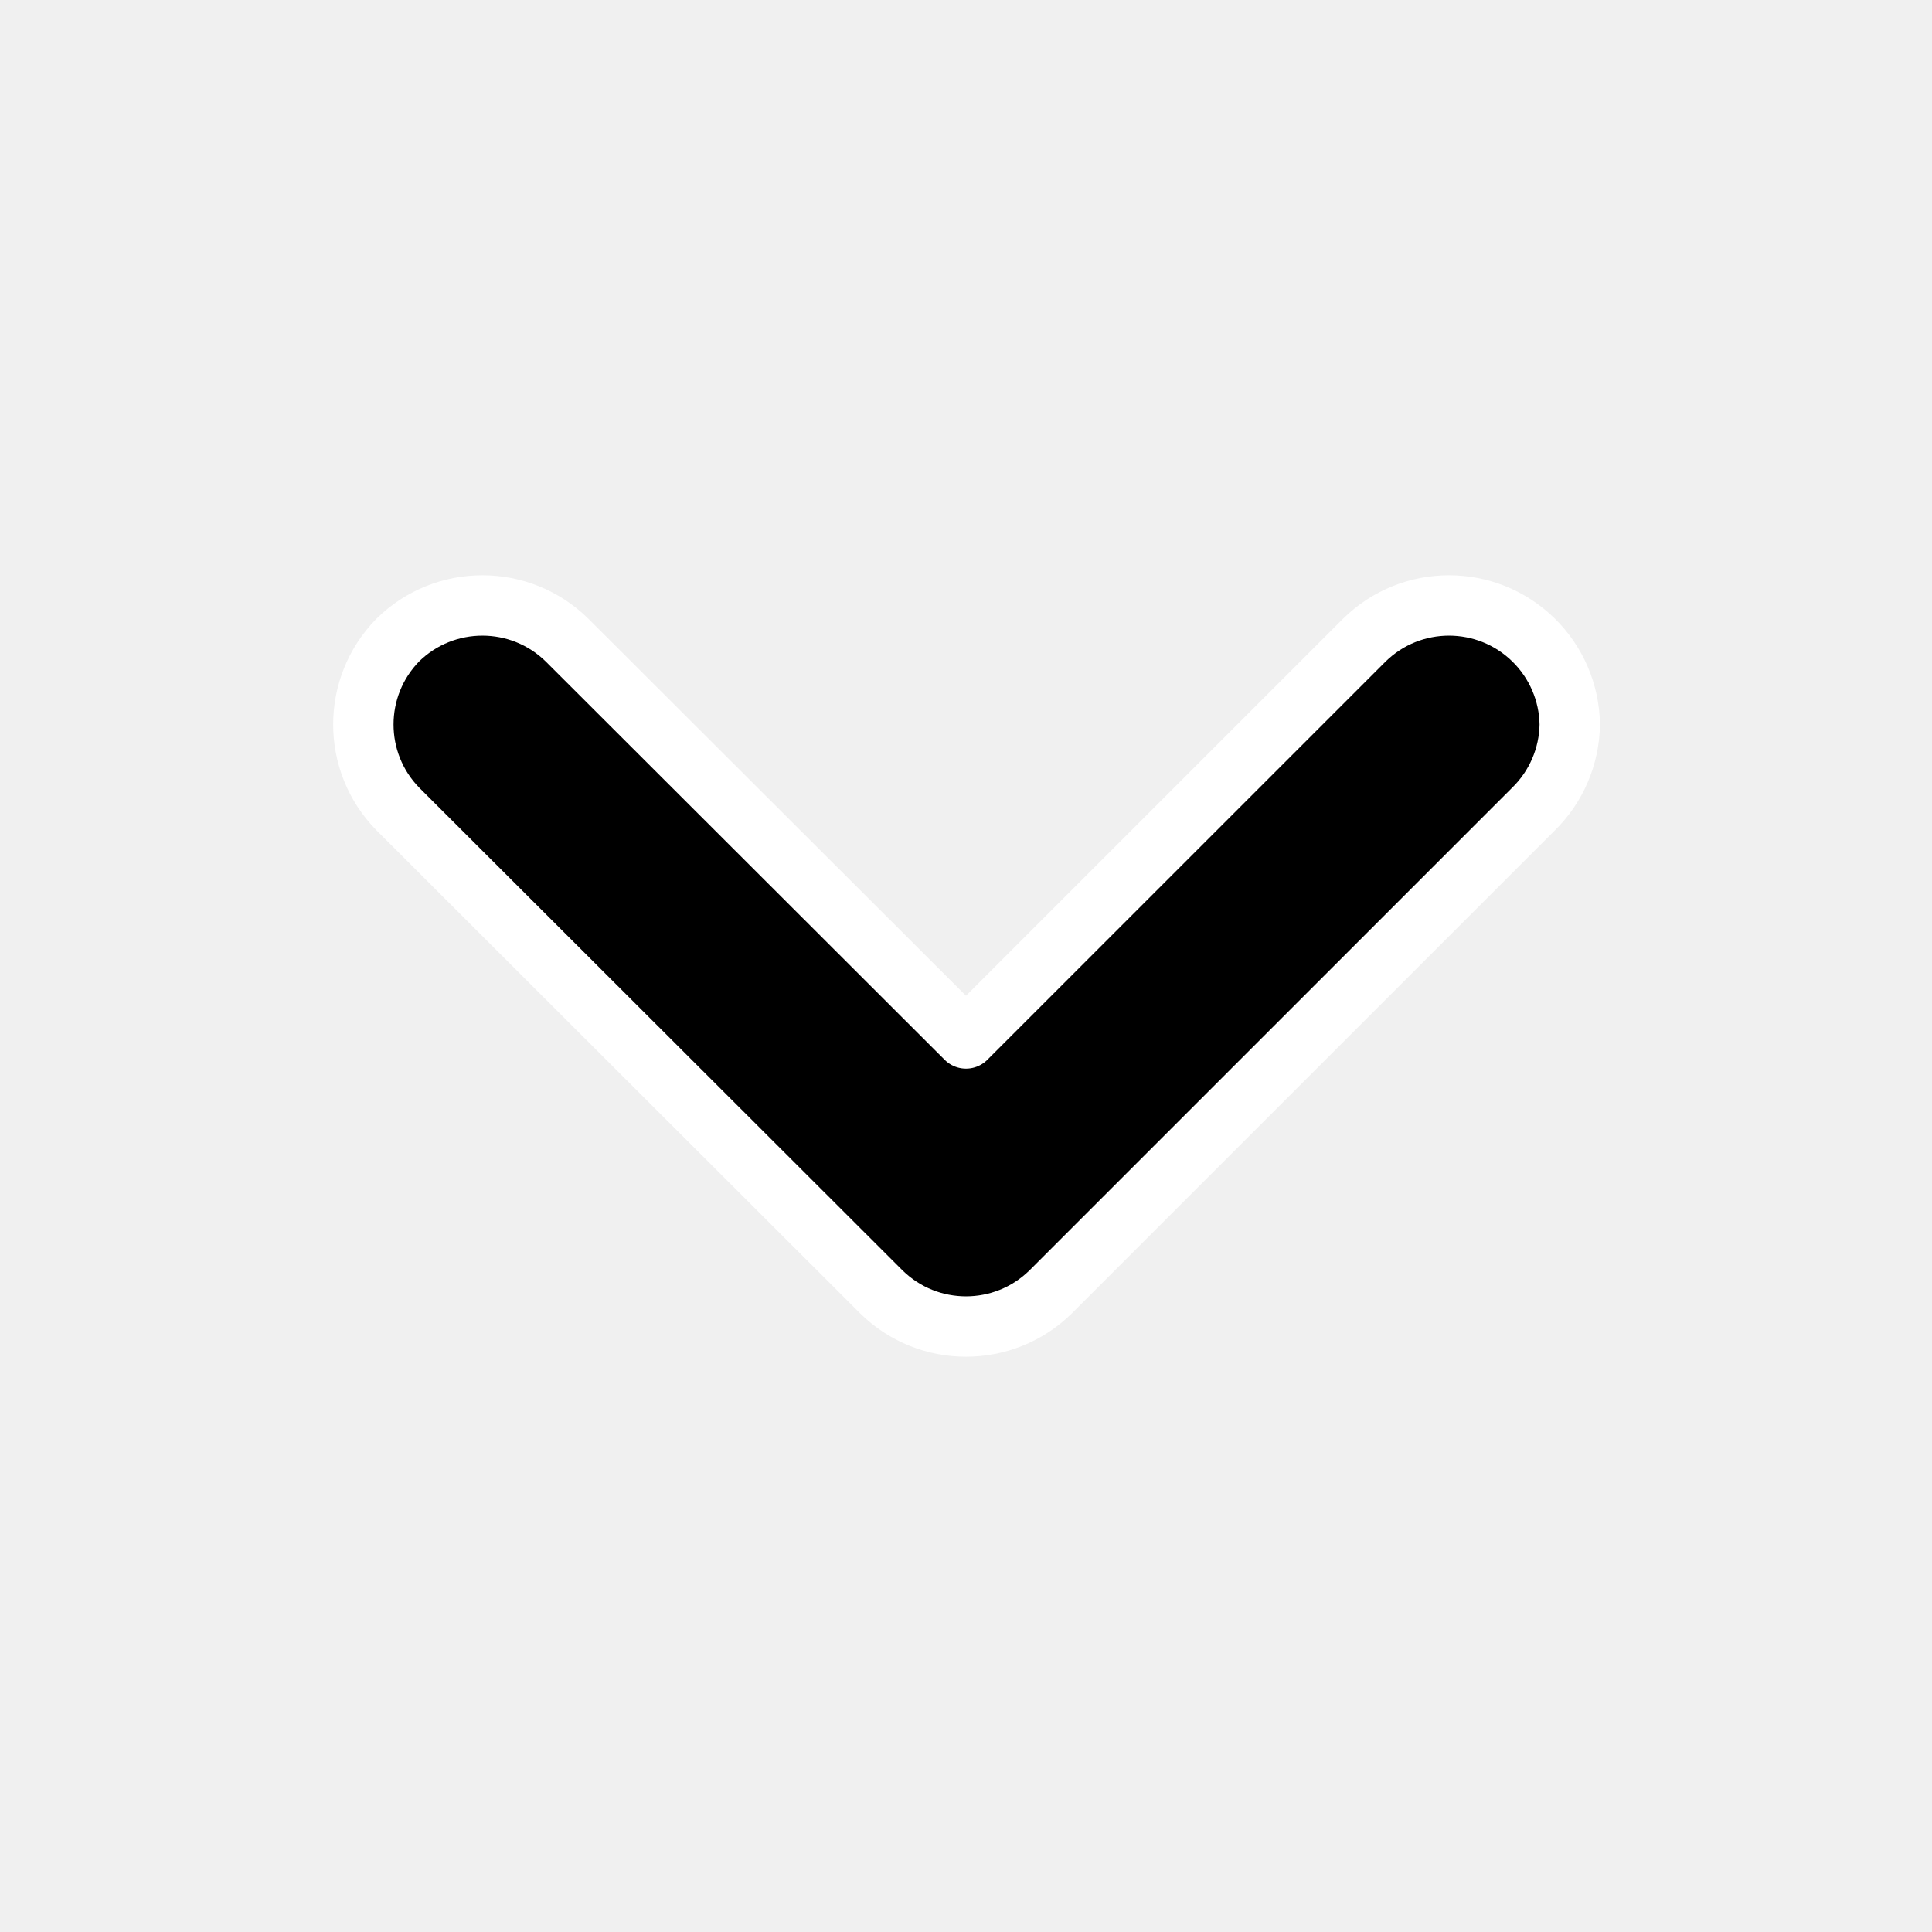
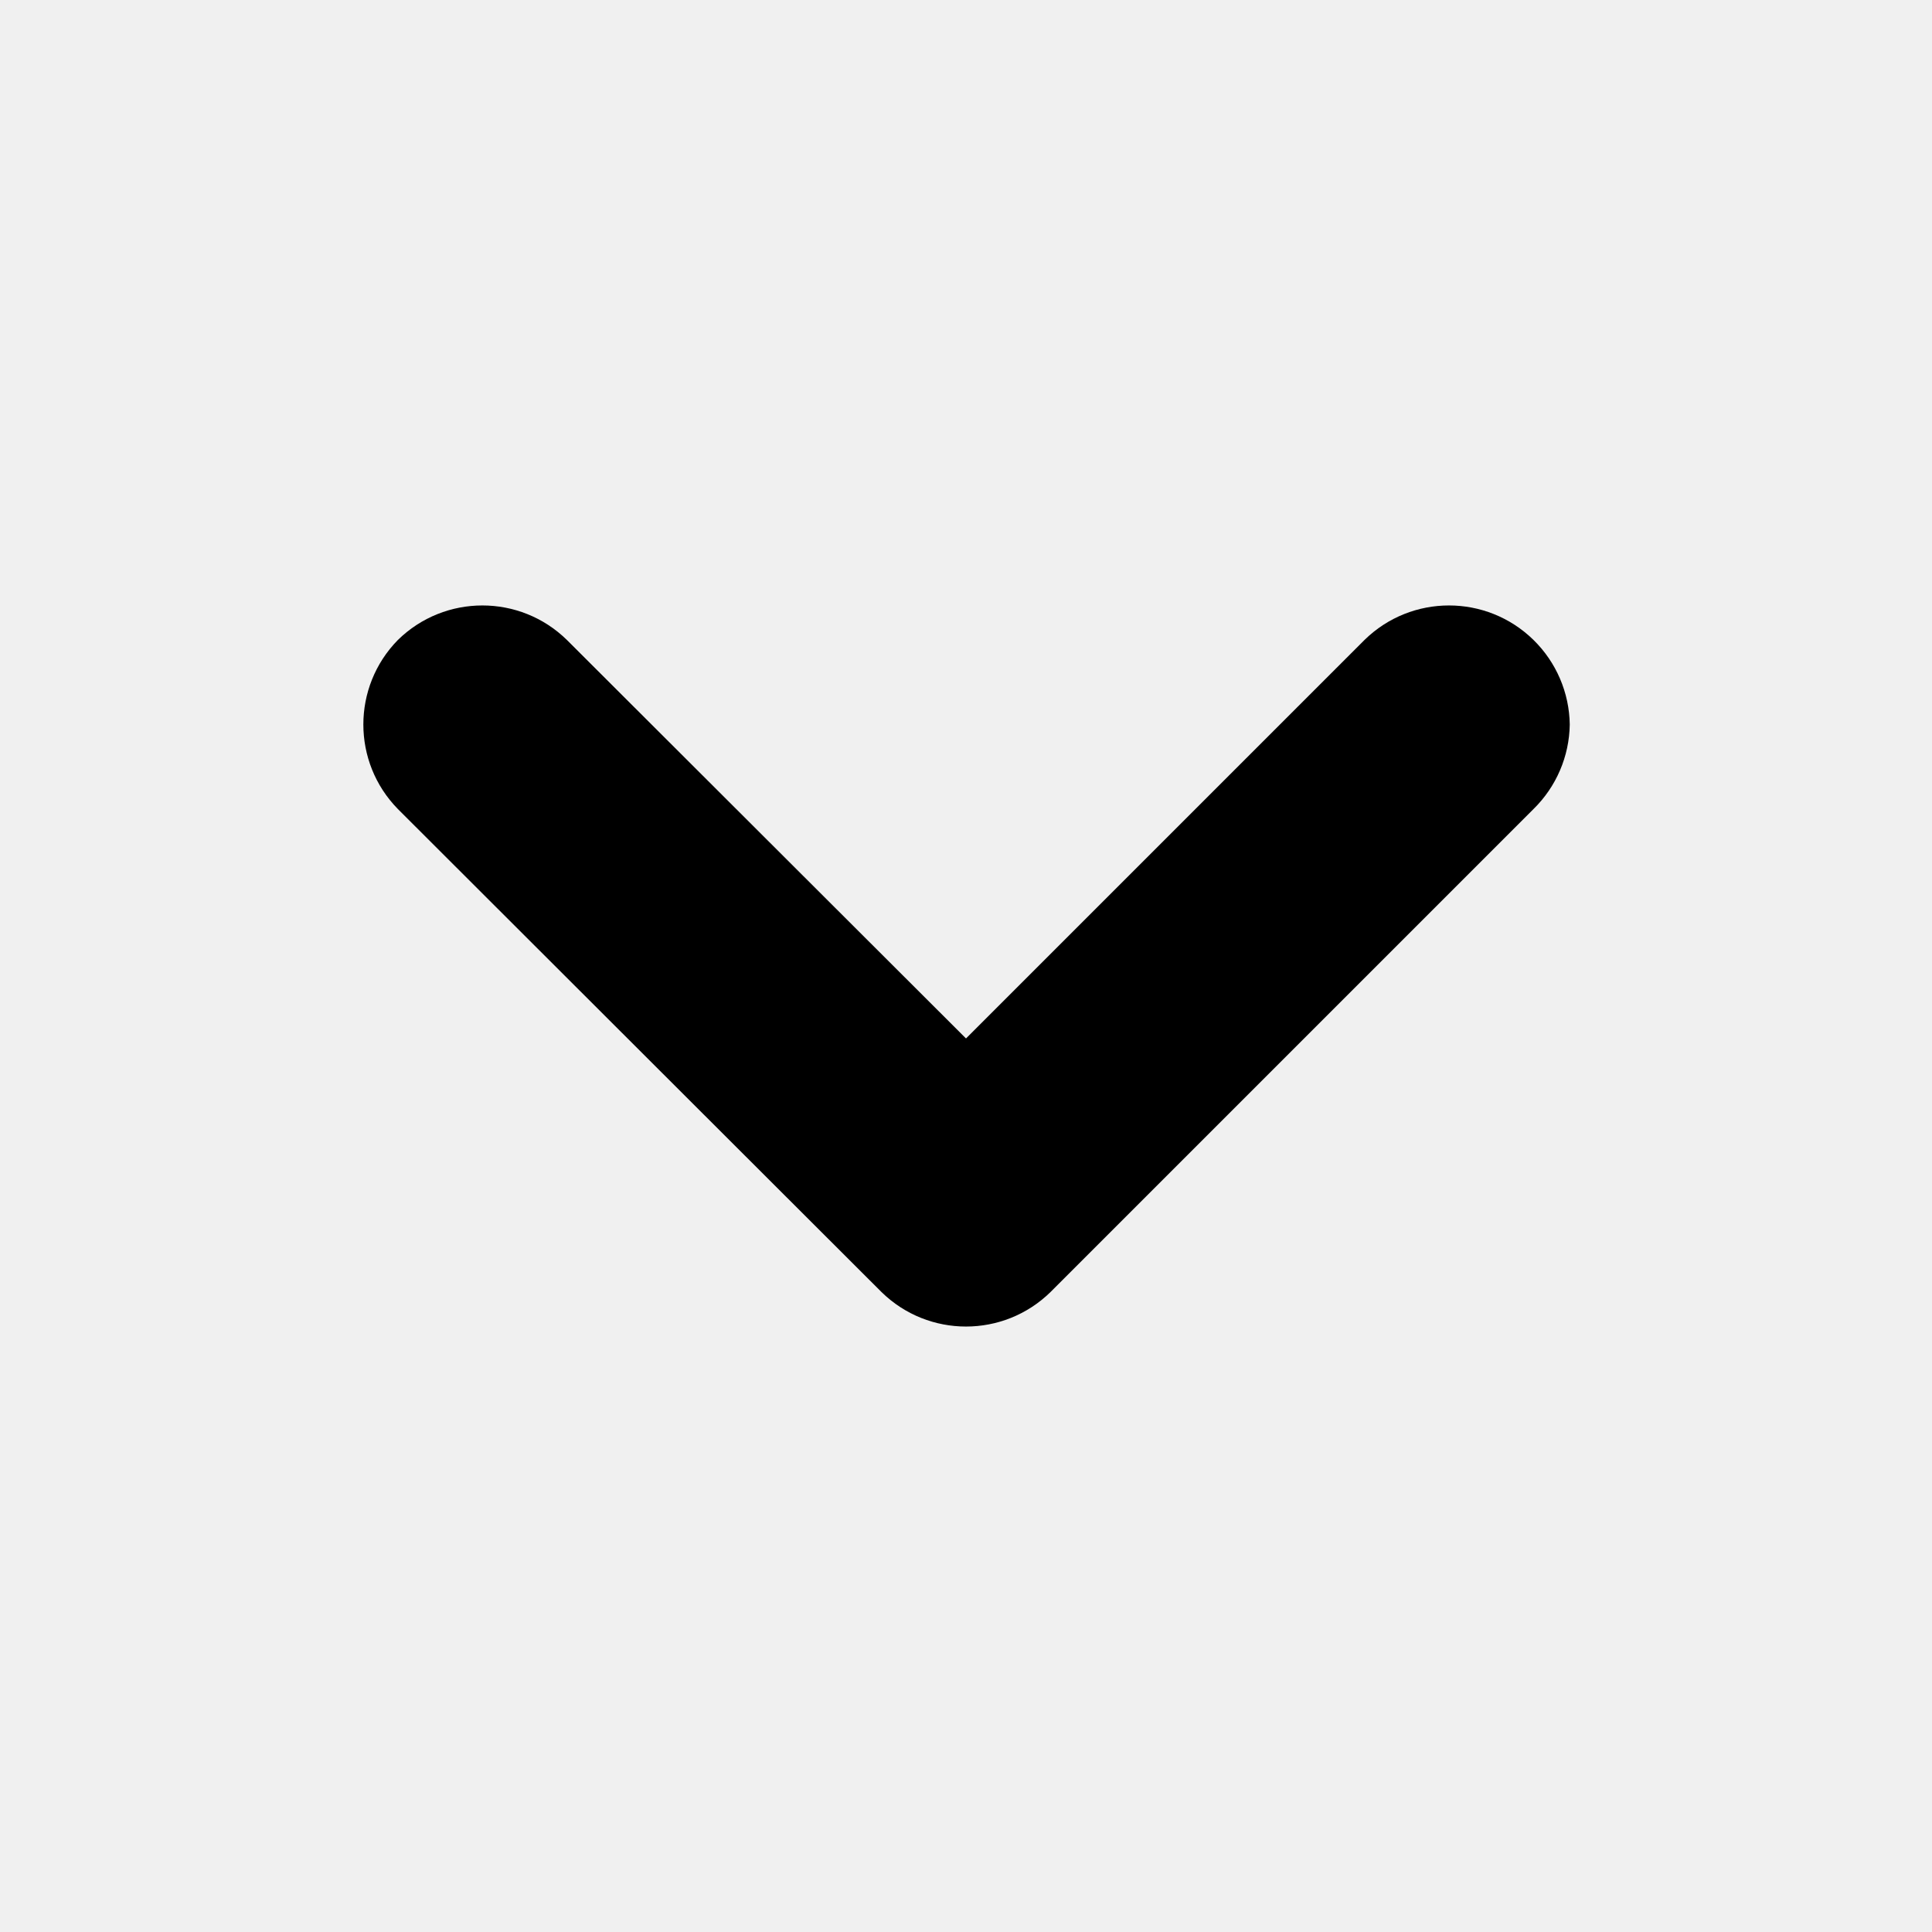
<svg xmlns="http://www.w3.org/2000/svg" width="32" height="32" xml:space="preserve" version="1.1" id="svg1">
  <defs id="defs1" />
-   <path stroke="#fff" style="color:#000000;fill:#000000;stroke-linecap:round;stroke-linejoin:round;-inkscape-stroke:none" d="m 26,12 a 2,2 0 0 0 -0.6,-1.4 2,2 0 0 0 -2.8,0 L 16,17.2 9.39,10.6 a 2,2 0 0 0 -2.8,0 2,2 0 0 0 0,2.8 l 8.01,8 a 2,2 0 0 0 2.8,0 l 8,-8 A 2,2 0 0 0 26,12 Z" id="path15" />
+   <path fill="#fff" style="color:#000000;fill:#000000;stroke-linecap:round;stroke-linejoin:round;-inkscape-stroke:none" d="m 26,12 a 2,2 0 0 0 -0.6,-1.4 2,2 0 0 0 -2.8,0 L 16,17.2 9.39,10.6 a 2,2 0 0 0 -2.8,0 2,2 0 0 0 0,2.8 l 8.01,8 a 2,2 0 0 0 2.8,0 l 8,-8 A 2,2 0 0 0 26,12 Z" id="path15" />
</svg>
